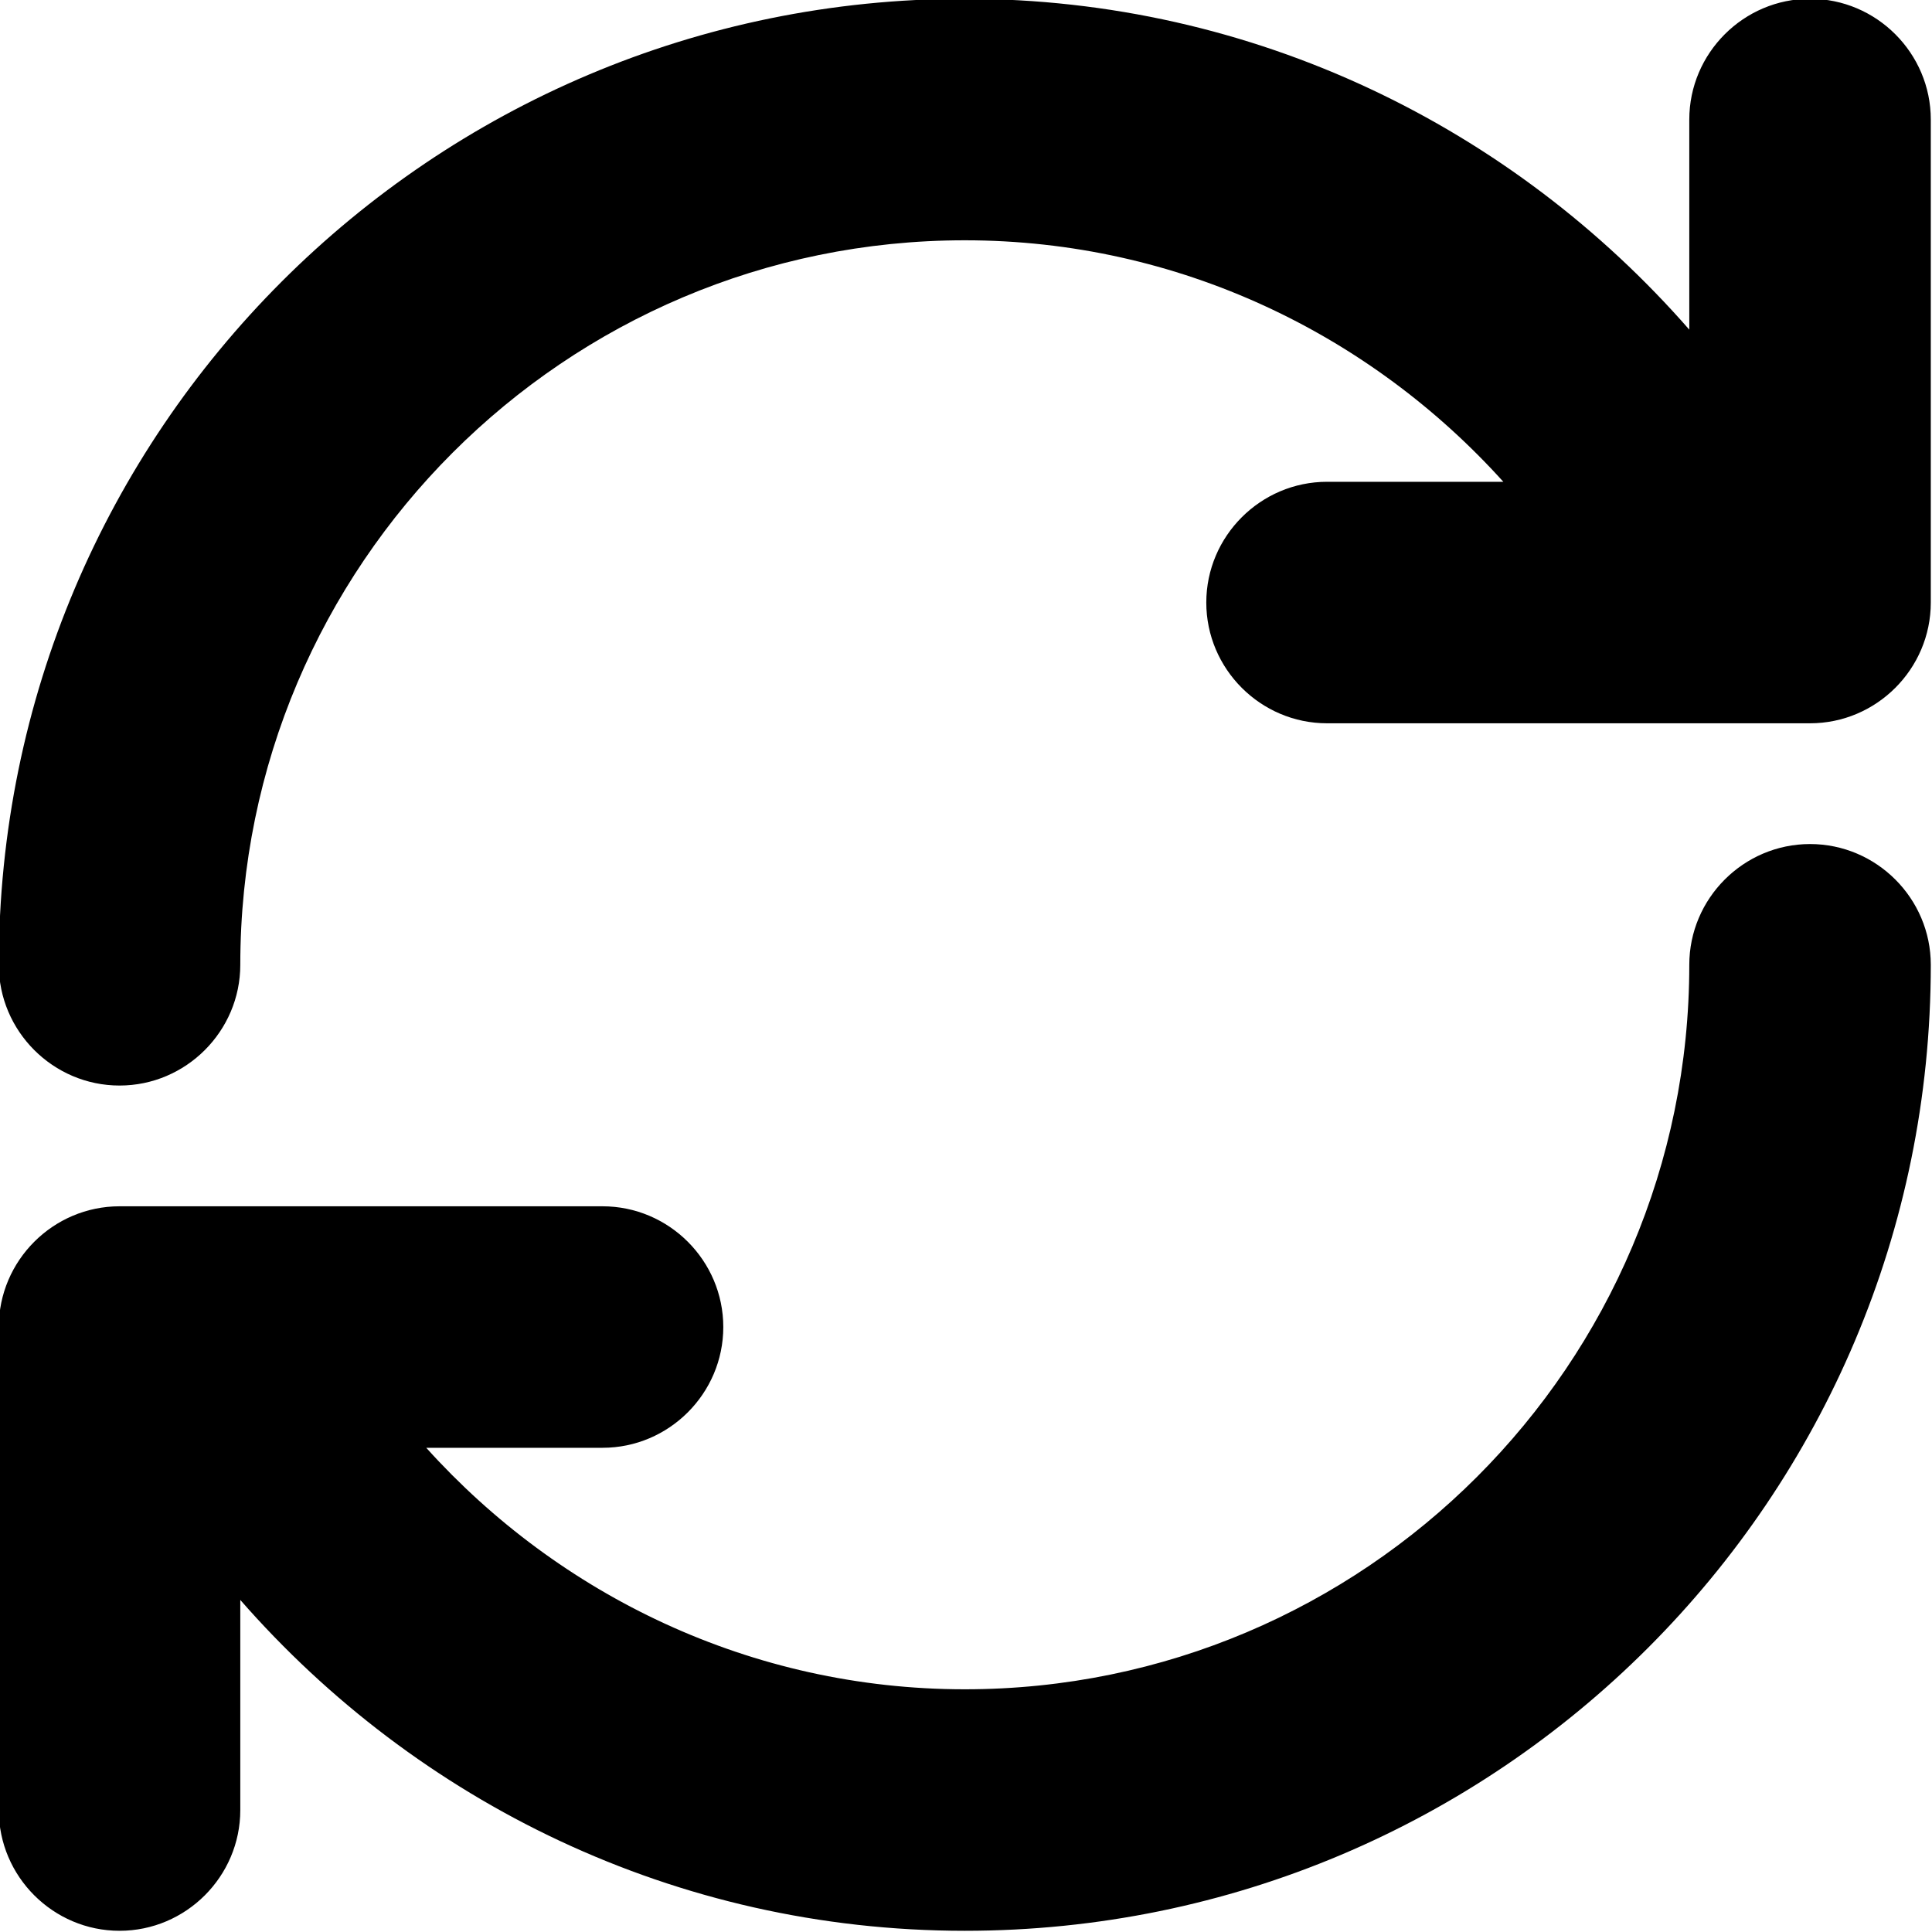
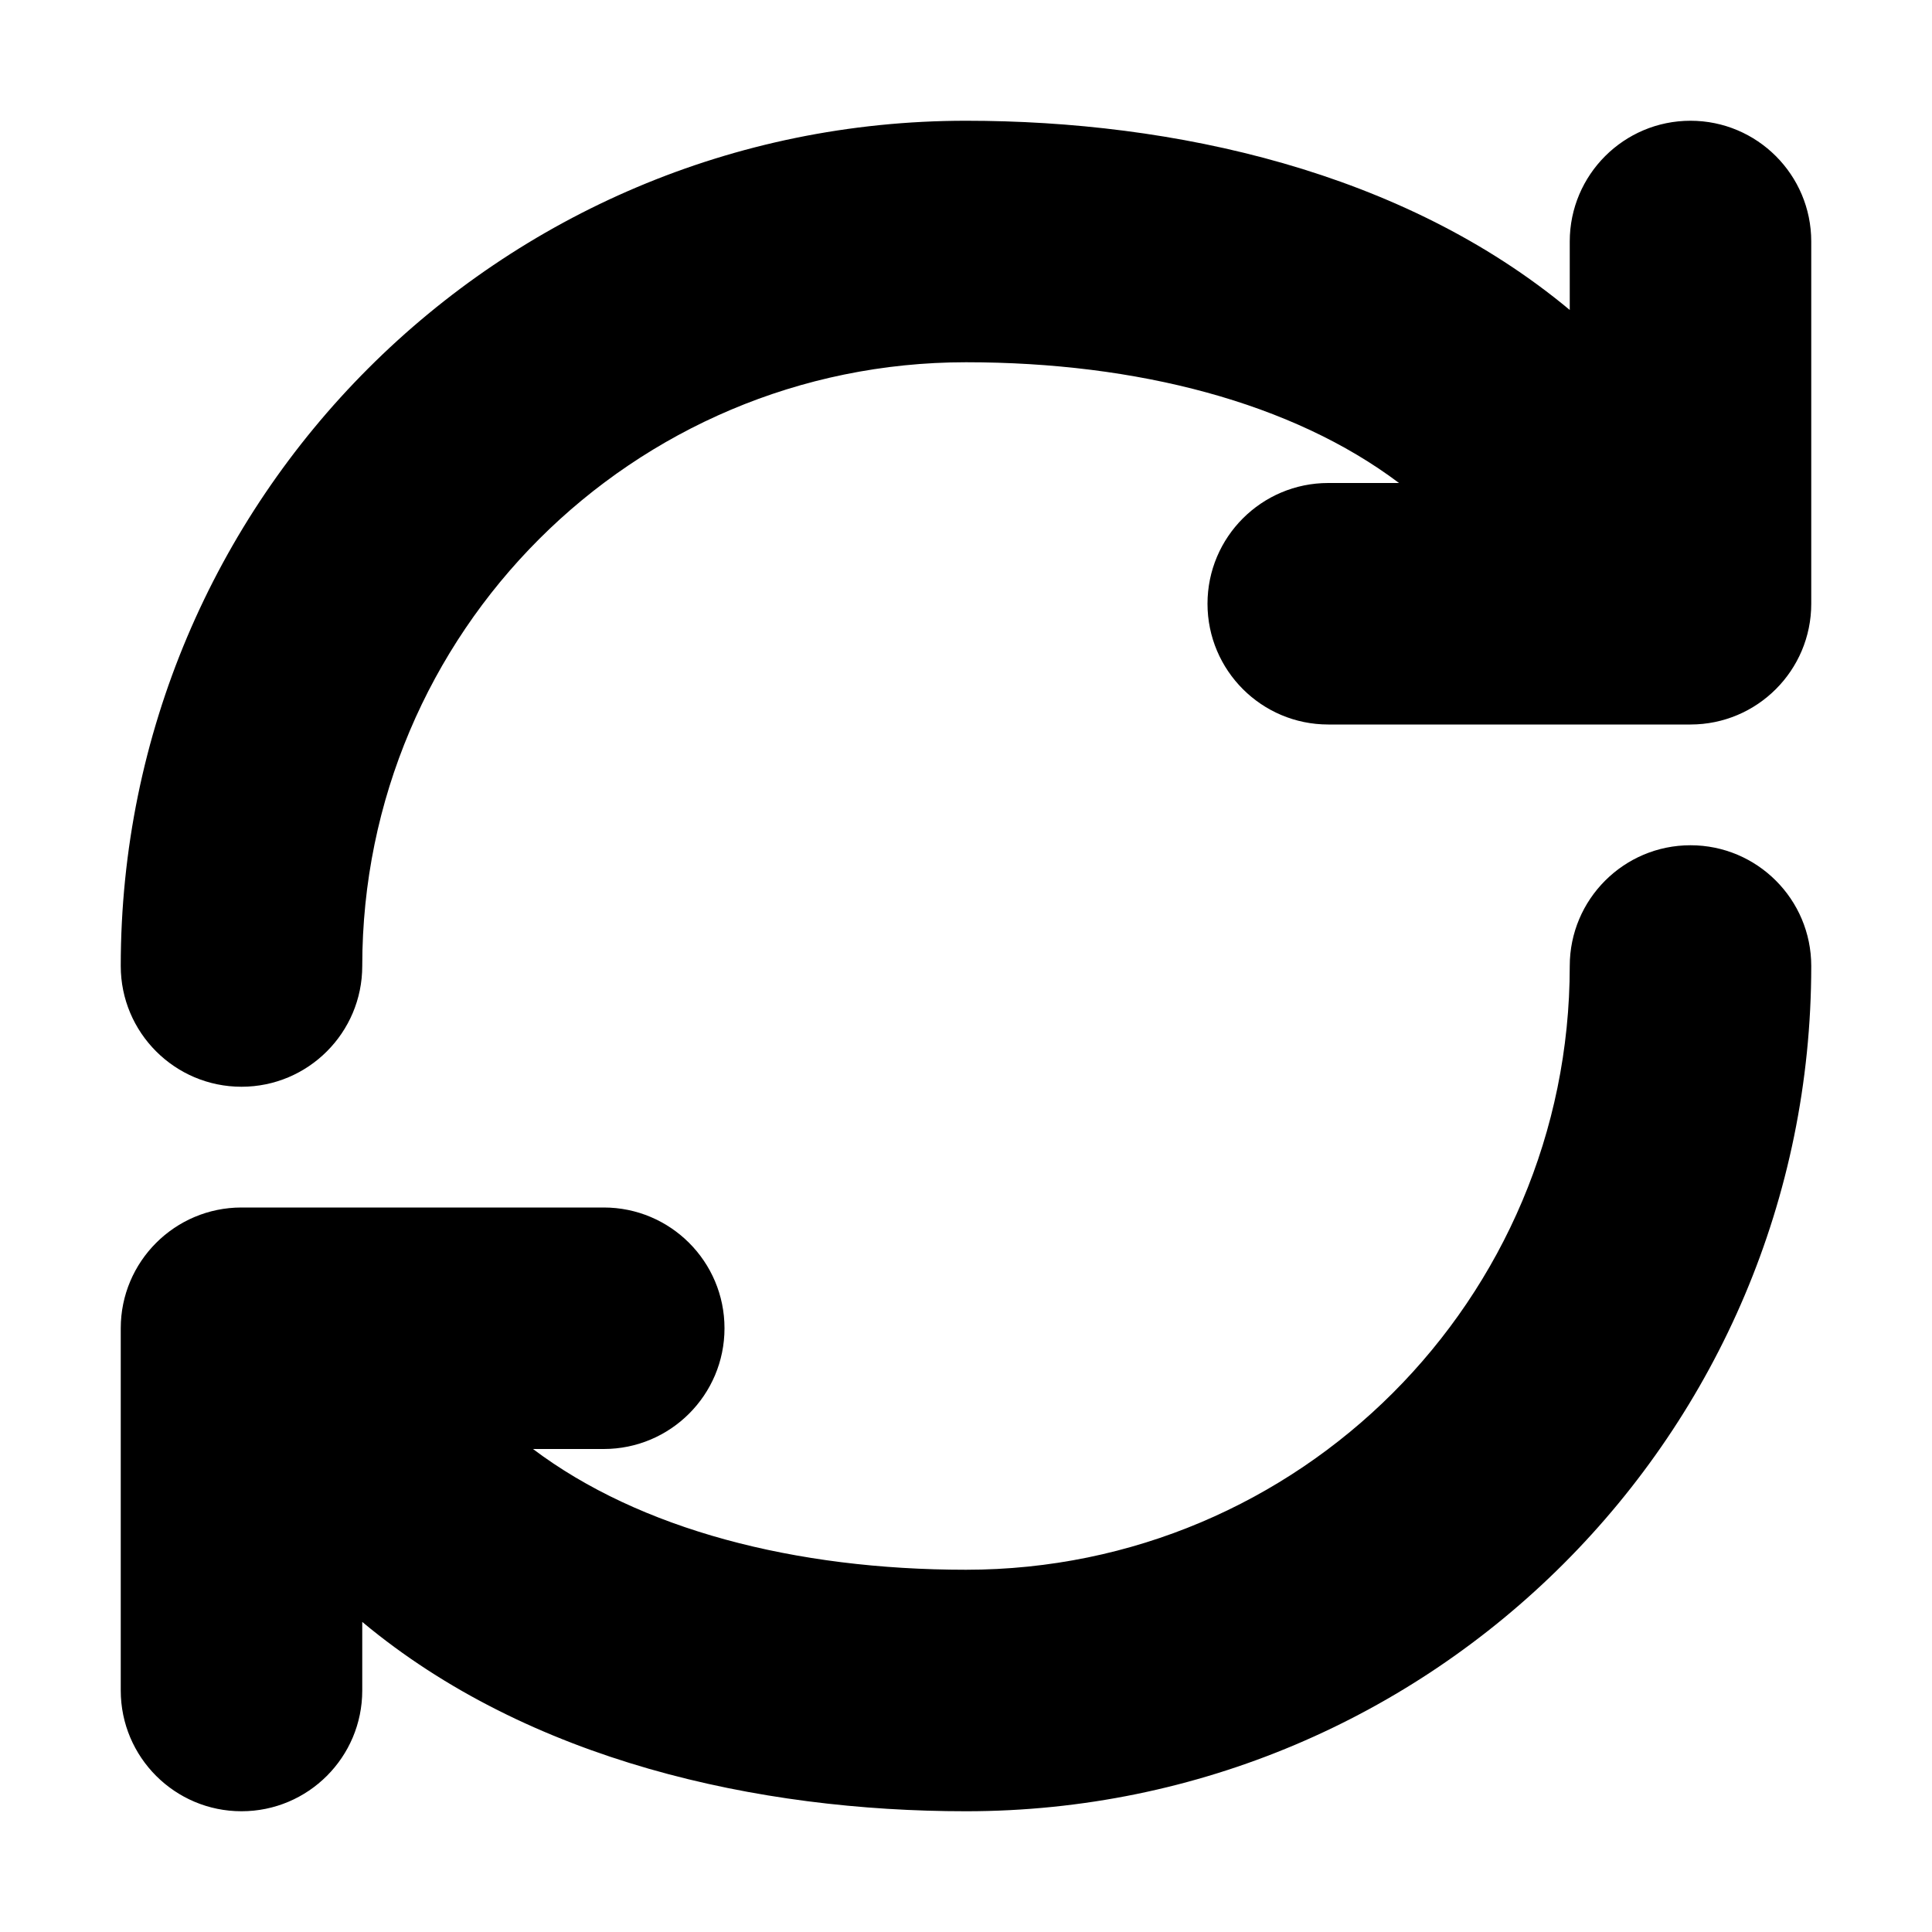
- <svg xmlns="http://www.w3.org/2000/svg" version="1.1" id="Layer_1" x="0px" y="0px" viewBox="0 0 16 16" enable-background="new 0 0 16 16" xml:space="preserve">
-   <g id="refresh_3_">
-     <g>
-       <path fill-rule="evenodd" clip-rule="evenodd" d="M14.99,6.99c-0.55,0-1,0.45-1,1c0,3.31-2.69,6-6,6c-1.77,0-3.36-0.78-4.46-2    h1.46c0.55,0,1-0.45,1-1s-0.45-1-1-1h-4c-0.55,0-1,0.45-1,1v4c0,0.55,0.45,1,1,1s1-0.45,1-1v-1.74c1.46,1.67,3.6,2.74,6,2.74    c4.42,0,8-3.58,8-8C15.99,7.44,15.54,6.99,14.99,6.99z M14.99-0.01c-0.55,0-1,0.45-1,1v1.74c-1.46-1.67-3.6-2.74-6-2.74    c-4.42,0-8,3.58-8,8c0,0.55,0.45,1,1,1s1-0.45,1-1c0-3.31,2.69-6,6-6c1.77,0,3.36,0.78,4.46,2h-1.46c-0.55,0-1,0.45-1,1    s0.45,1,1,1h4c0.55,0,1-0.45,1-1v-4C15.99,0.44,15.54-0.01,14.99-0.01z" />
-     </g>
-   </g>
+ <svg xmlns="http://www.w3.org/2000/svg" width="16" height="16" viewBox="0 0 16 16" fill="none">
+   <path d="M8 3C5.239 3 3 5.239 3 8C3 8.552 2.552 9 2 9C1.448 9 1 8.552 1 8C1 4.134 4.134 1 8 1C9.719 1 11.619 1.416 13 2.567V2C13 1.448 13.448 1 14 1C14.552 1 15 1.448 15 2V5C15 5.552 14.552 6 14 6H11C10.448 6 10 5.552 10 5C10 4.448 10.448 4 11 4H11.586C10.702 3.334 9.417 3 8 3Z" fill="black" />
+   <path d="M8 13C10.761 13 13 10.761 13 8C13 7.448 13.448 7 14 7C14.552 7 15 7.448 15 8C15 11.866 11.866 15 8 15C6.281 15 4.381 14.584 3 13.432V14C3 14.552 2.552 15 2 15C1.448 15 1 14.552 1 14V11C1 10.448 1.448 10 2 10H5C5.552 10 6 10.448 6 11C6 11.552 5.552 12 5 12H4.414C5.298 12.666 6.583 13 8 13Z" fill="black" />
</svg>
